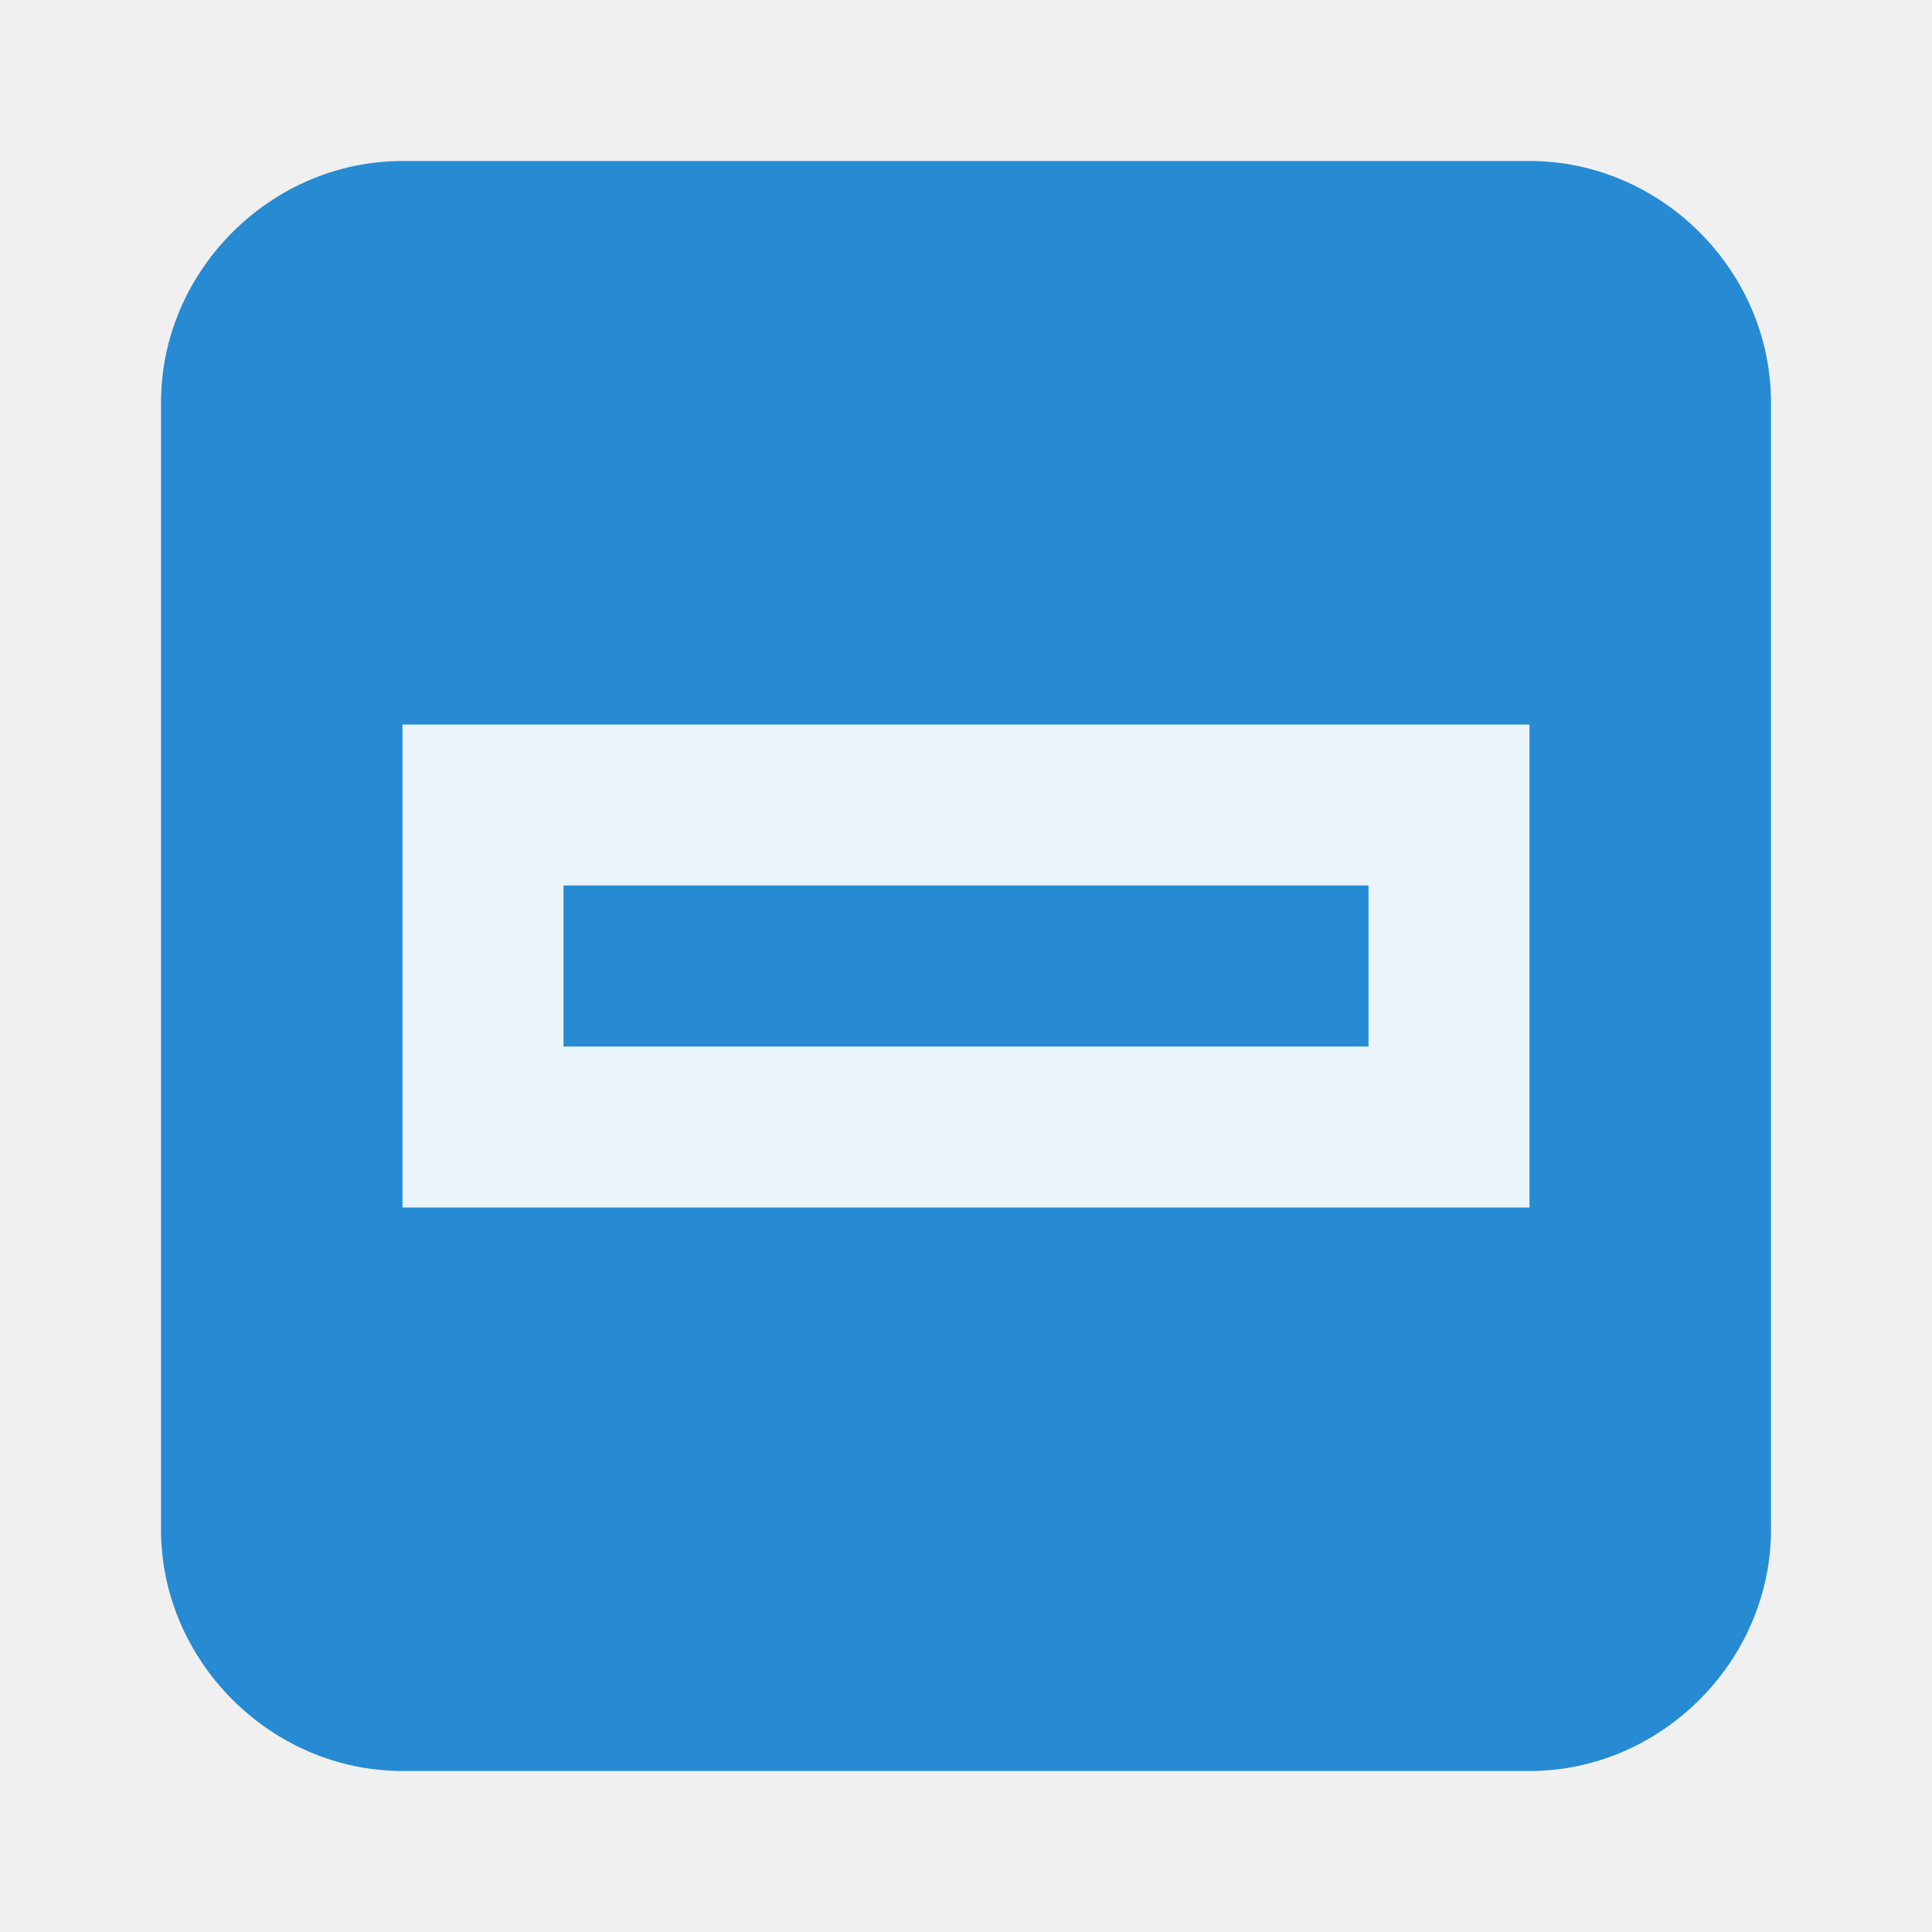
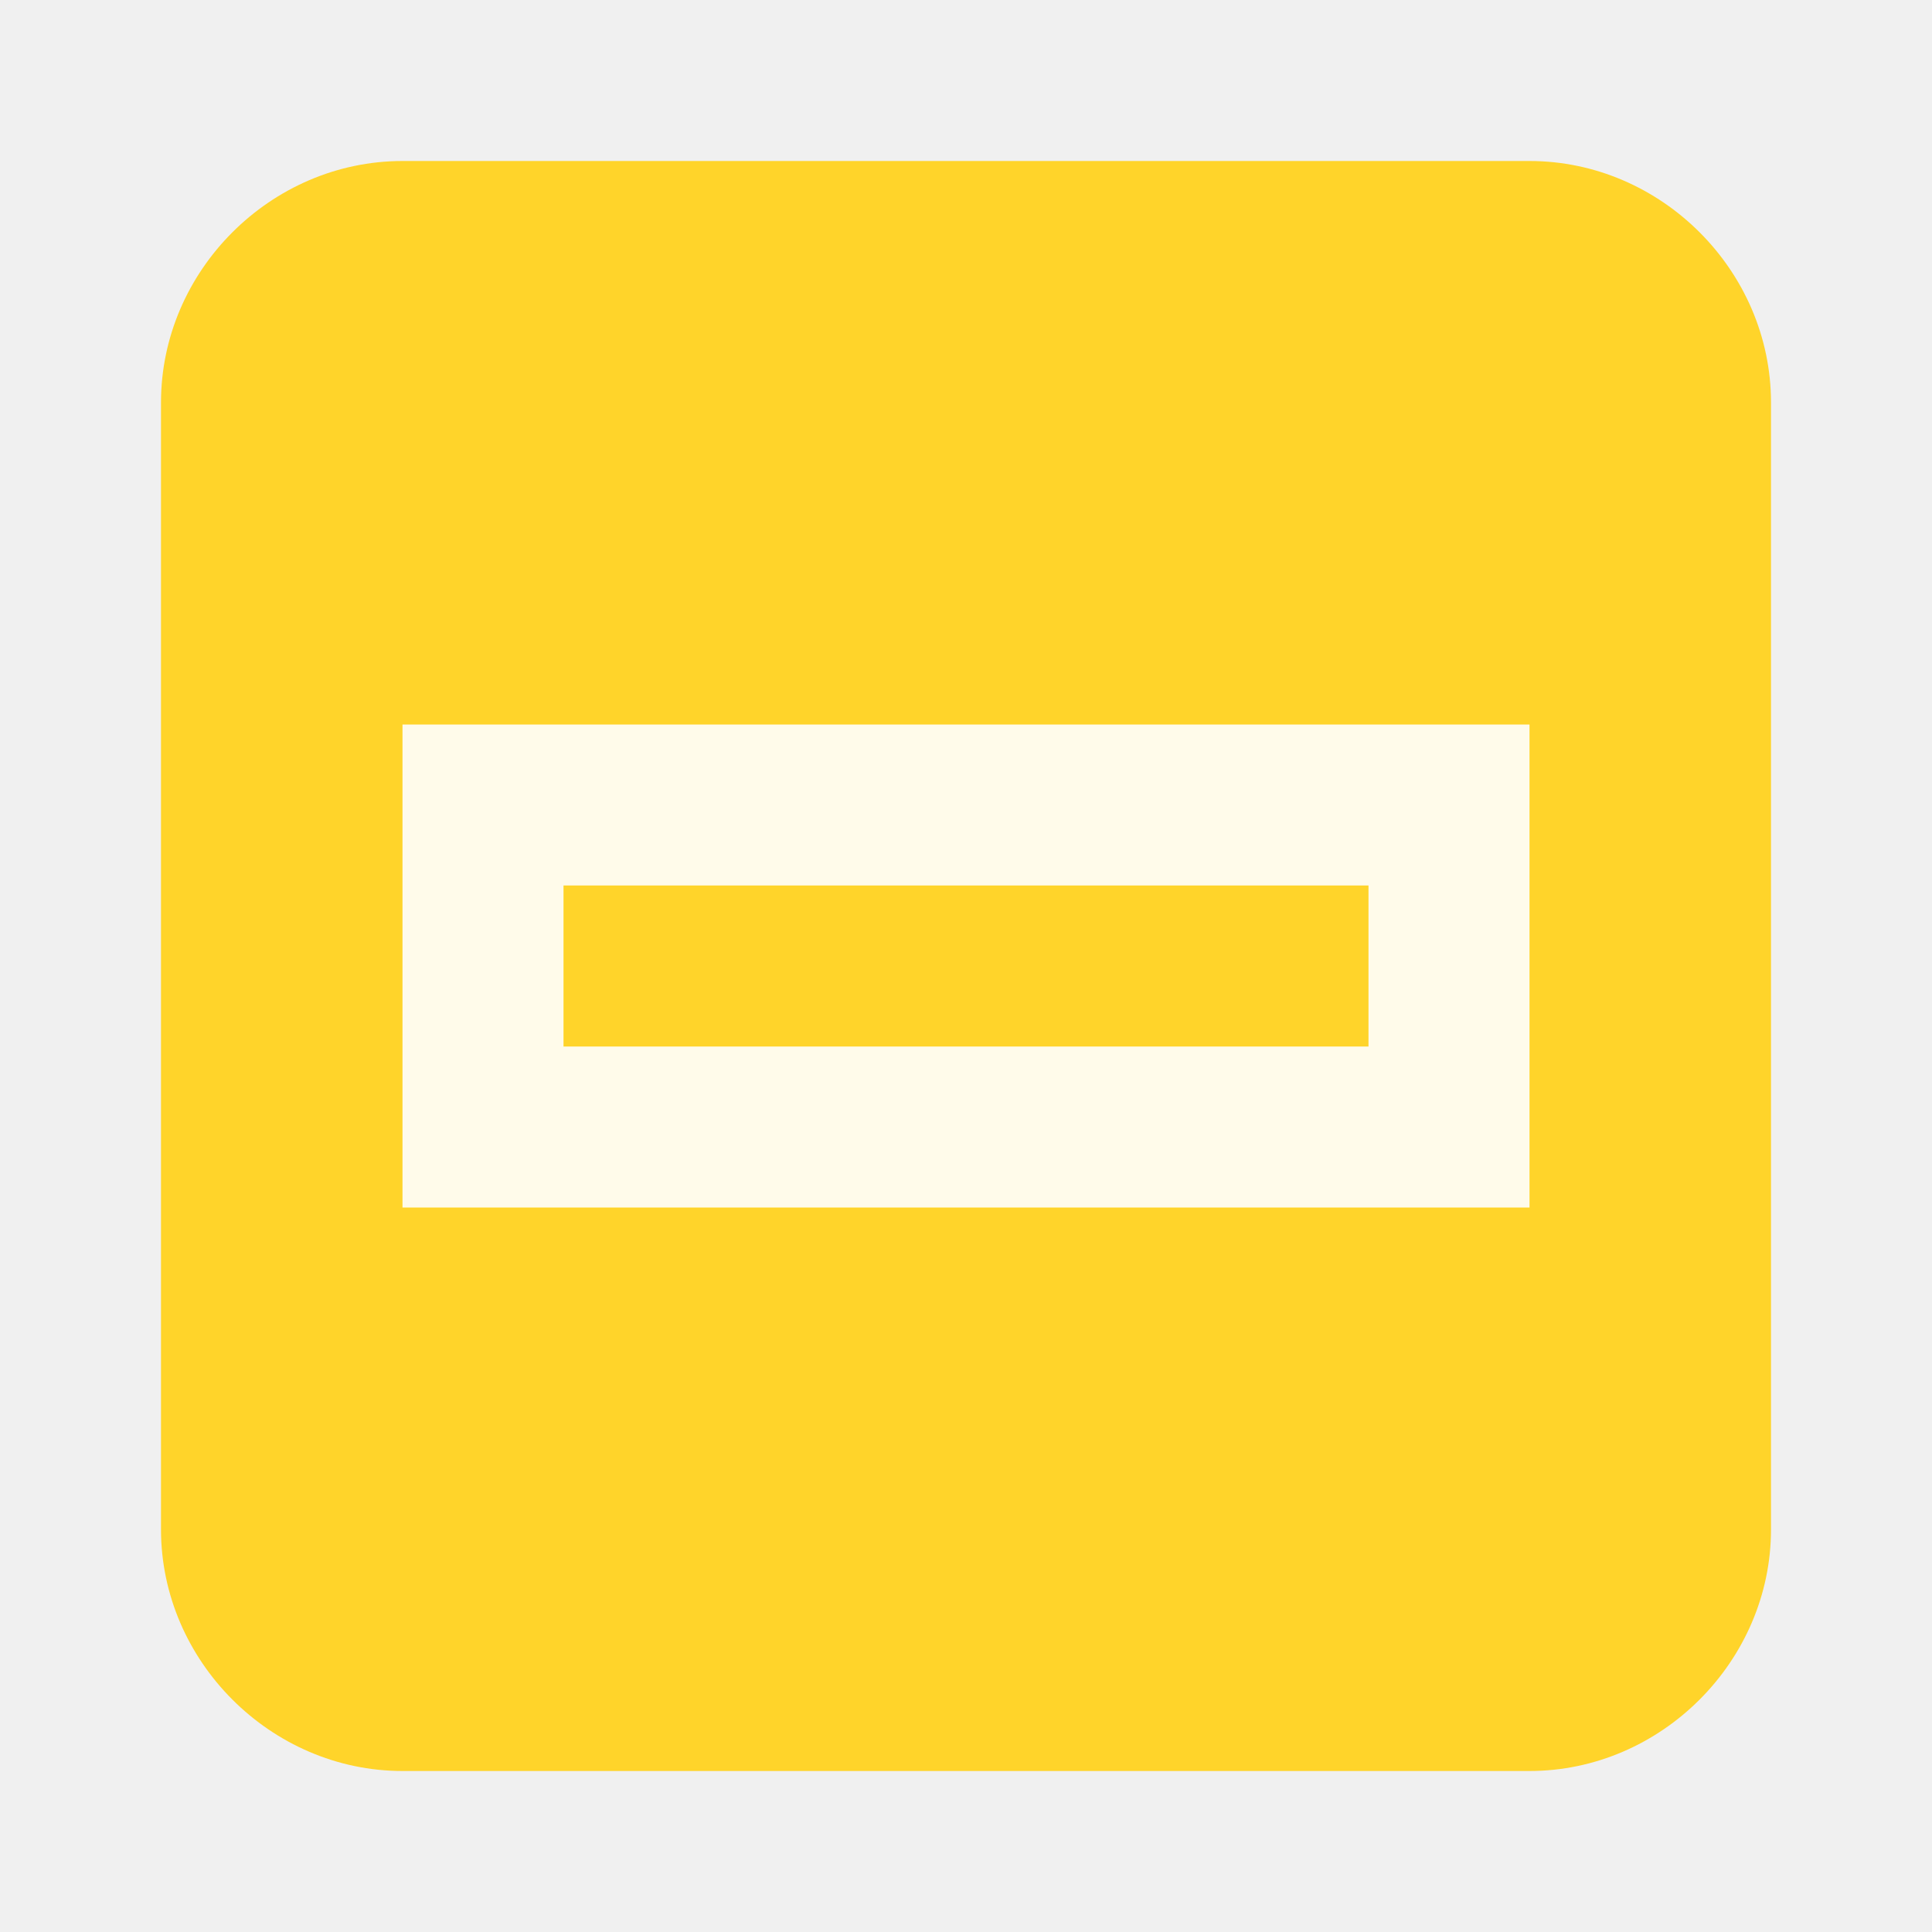
- <svg xmlns="http://www.w3.org/2000/svg" width="48" height="48" viewBox="0 0 48 48">
-   <path style="fill:#268bd2" d="M 10 4 L 38 4 C 41.273 4 44 6.727 44 10 L 44 38 C 44 41.266 41.273 44 38 44 L 10 44 C 6.727 44 4 41.266 4 38 L 4 10 C 4 6.727 6.727 4 10 4 Z " />
-   <path style="fill:#fff;fill-opacity:.902" d="M 10 18 L 10 30 C 19.195 30 29.406 30 38 30 L 38 18 C 27.711 18 19.914 18 10 18 Z M 34 22 L 34 26 C 26.641 26 20.445 26 14 26 L 14 22 C 21.789 22 26.242 22 34 22 Z " />
+ <svg xmlns="http://www.w3.org/2000/svg" width="48" height="48" viewBox="0 0 48 48" id="svg2" version="1.1">
+   <defs id="defs10" />
+   <path style="fill:#ffd42a" d="M 10 4 L 38 4 C 41.273 4 44 6.727 44 10 L 44 38 C 44 41.266 41.273 44 38 44 L 10 44 C 6.727 44 4 41.266 4 38 L 4 10 C 4 6.727 6.727 4 10 4 Z " id="path4" />
+   <path style="fill:#fff;fill-opacity:.902" d="M 10 18 L 10 30 C 19.195 30 29.406 30 38 30 L 38 18 C 27.711 18 19.914 18 10 18 Z M 34 22 L 34 26 C 26.641 26 20.445 26 14 26 L 14 22 C 21.789 22 26.242 22 34 22 Z " id="path6" />
</svg>
